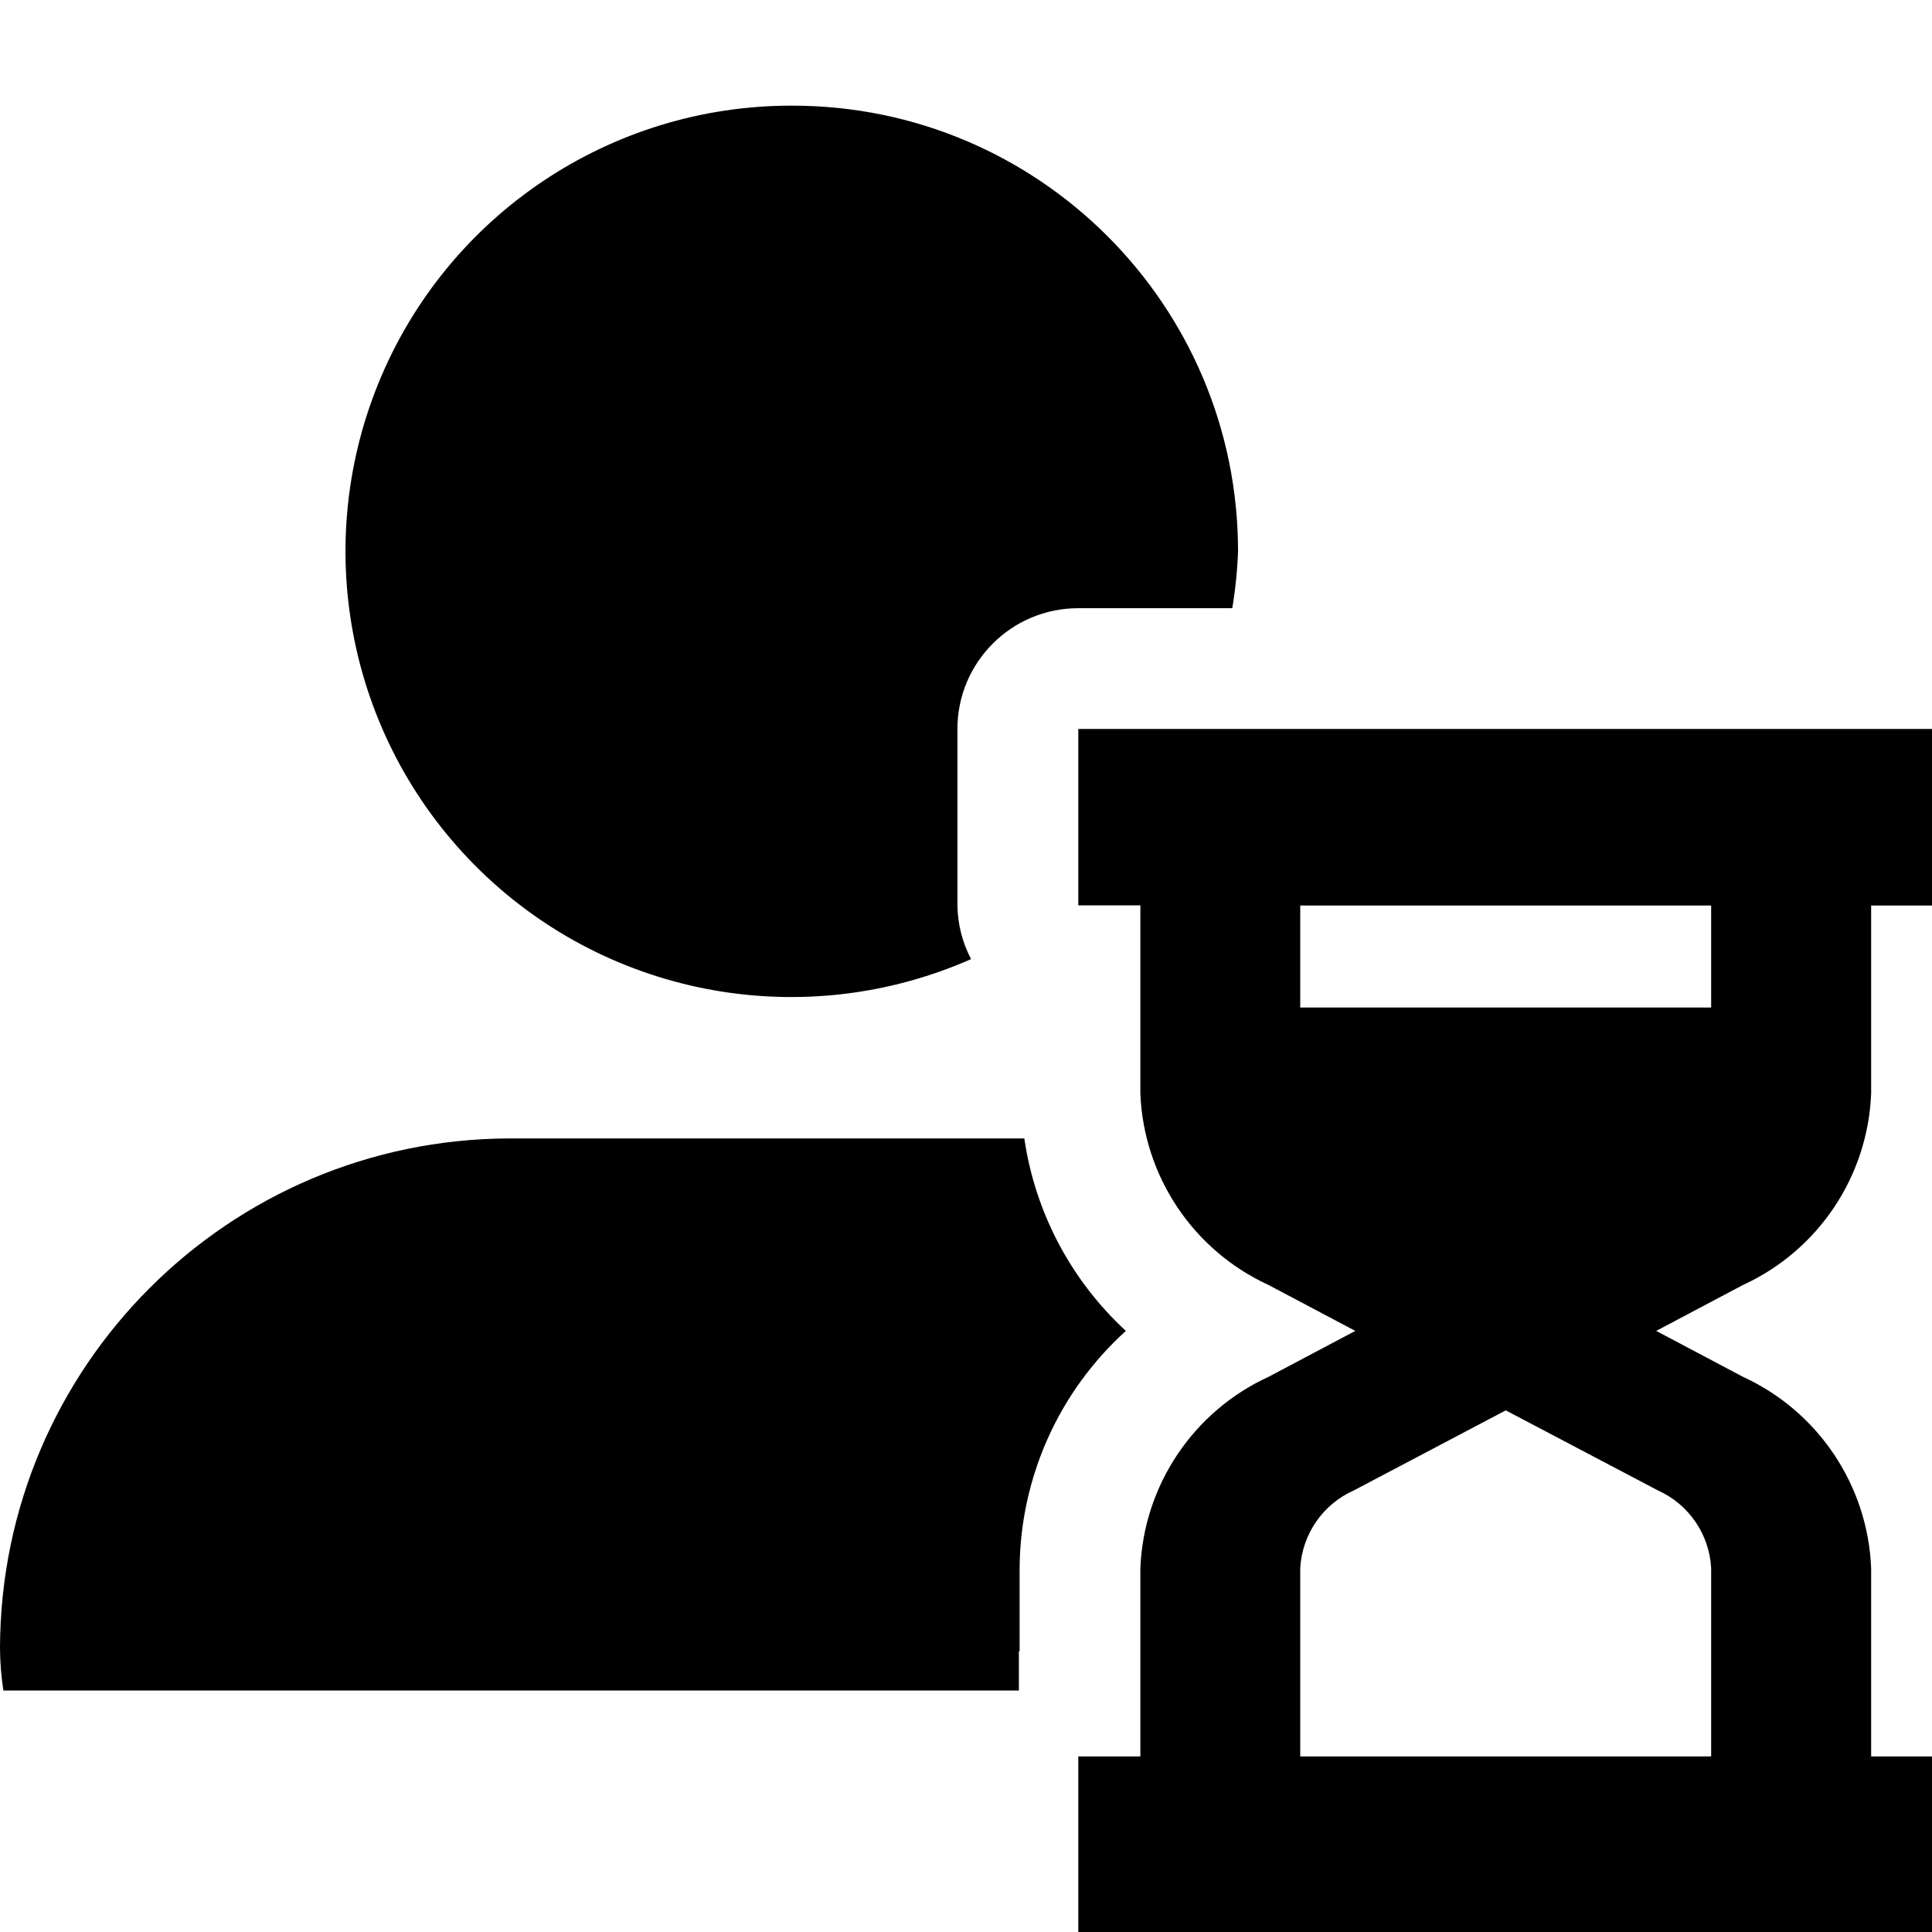
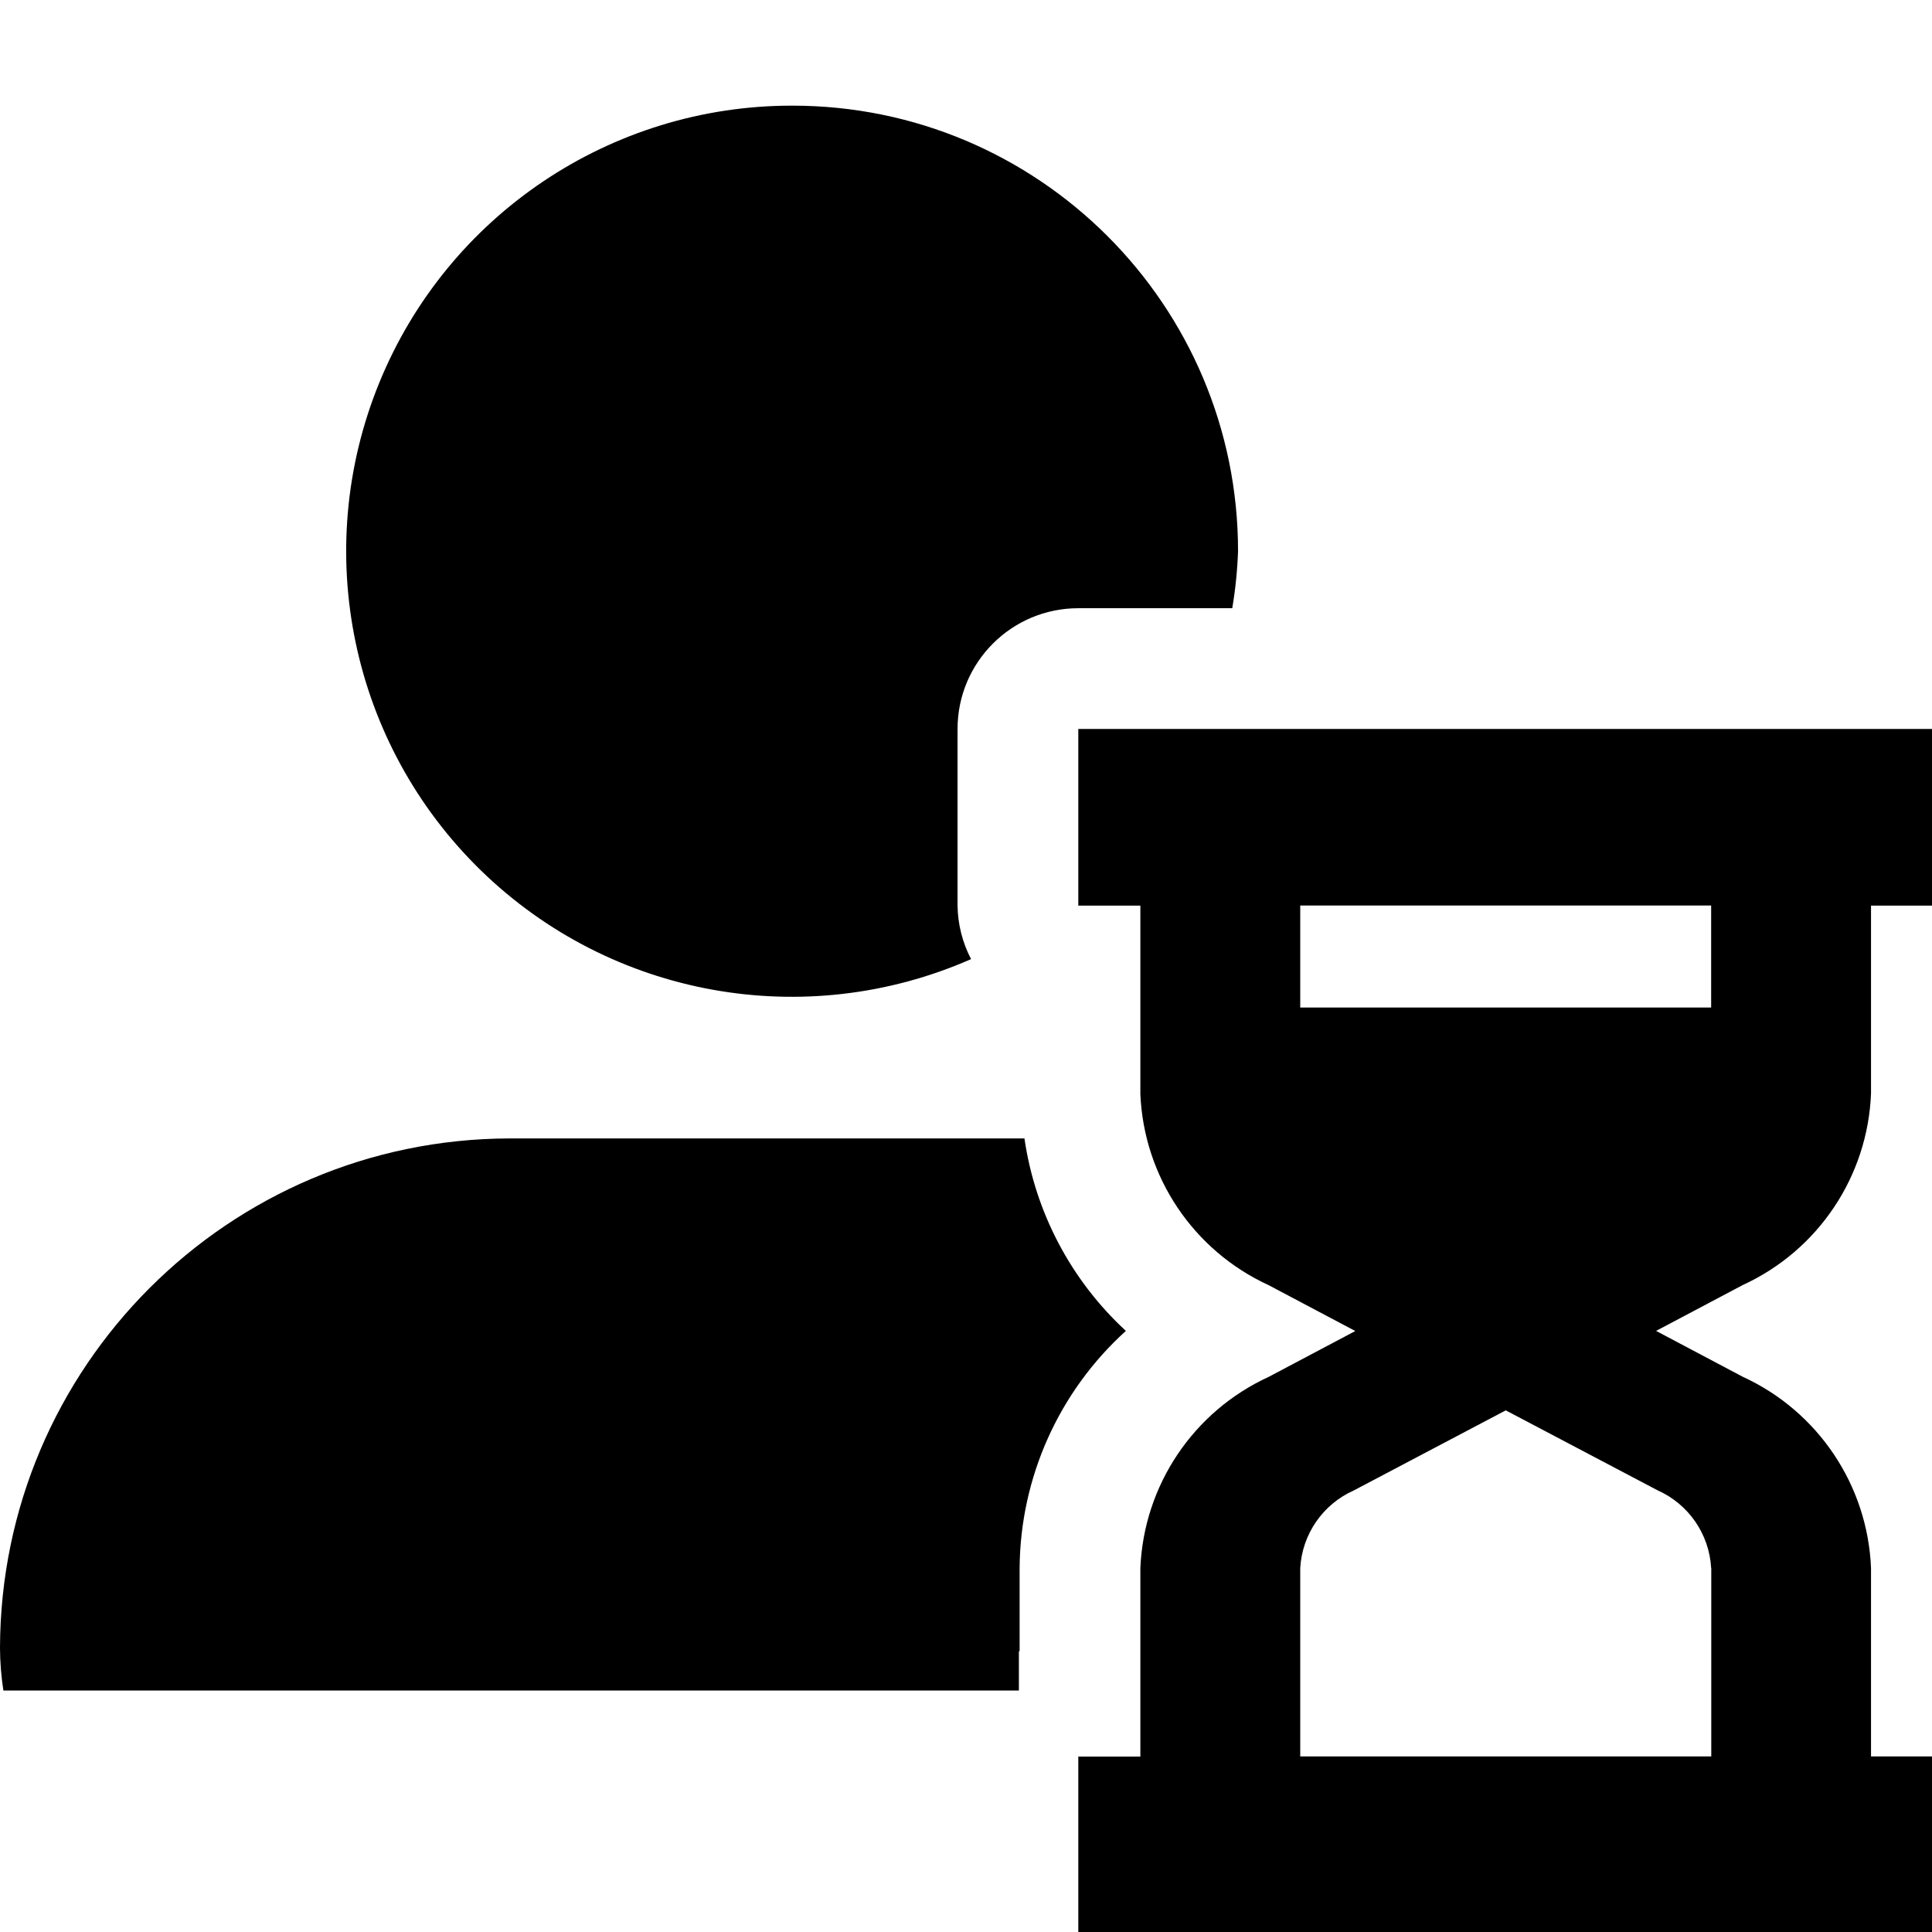
- <svg xmlns="http://www.w3.org/2000/svg" id="Layer_1" data-name="Layer 1" width="16" height="16" viewBox="0 0 16 16">
-   <path d="M6.562.875a3.691,3.691,0,1,0,1.48,7.068A.986.986,0,0,1,7.929,7.499V6.037a1,1,0,0,1,1-1H10.205a3.641,3.641,0,0,0,.048-.472A3.691,3.691,0,0,0,6.562.875ZM4.218,9.428A4.231,4.231,0,0,0,0,13.647,2.388,2.388,0,0,0,.028,14H8.438v-.322l.006-.006v-.686a2.674,2.674,0,0,1,.88-1.964,2.698,2.698,0,0,1-.841-1.594Z" />
-   <path class="secondary" d="M15.862,6.037H8.93v1.461h.514V9.058A1.825,1.825,0,0,0,10.506,10.642l.718.38-.718.38a1.825,1.825,0,0,0-1.062,1.584v1.56H8.93V16h7.08V14.546h-.514V12.986a1.825,1.825,0,0,0-1.062-1.584l-.718-.38.718-.38a1.824,1.824,0,0,0,1.062-1.586V7.499h.514V6.037ZM14.171,12.985v1.561H10.768V12.986a.75.75,0,0,1,.444-.643l1.258-.663,1.258.662A.75.75,0,0,1,14.171,12.985ZM10.768,8.344V7.499H14.171v.845Z" />
+ <svg xmlns="http://www.w3.org/2000/svg" viewBox="0 0 16 16">
+   <path d="M6.562.875a3.69 3.69 0 1 0 1.48 7.068.986.986 0 0 1-.112-.444V6.037a1 1 0 0 1 1-1h1.275a3.641 3.641 0 0 0 .048-.471A3.69 3.69 0 0 0 6.562.875zM4.218 9.428A4.23 4.23 0 0 0 0 13.647 2.388 2.388 0 0 0 .028 14h8.41v-.322l.006-.006v-.686a2.674 2.674 0 0 1 .88-1.964 2.698 2.698 0 0 1-.84-1.594z" />
+   <path class="secondary" d="M15.862 6.037H8.93V7.5h.514v1.56a1.825 1.825 0 0 0 1.062 1.583l.718.38-.718.38a1.825 1.825 0 0 0-1.062 1.584v1.56H8.93V16h7.08v-1.454h-.515v-1.56a1.825 1.825 0 0 0-1.062-1.584l-.718-.38.718-.38a1.824 1.824 0 0 0 1.062-1.586V7.5h.515V6.037zm-1.69 6.948v1.561h-3.404v-1.56a.75.75 0 0 1 .444-.643l1.258-.663 1.257.662a.75.75 0 0 1 .444.643zm-3.404-4.641v-.845h3.403v.845z" />
</svg>
